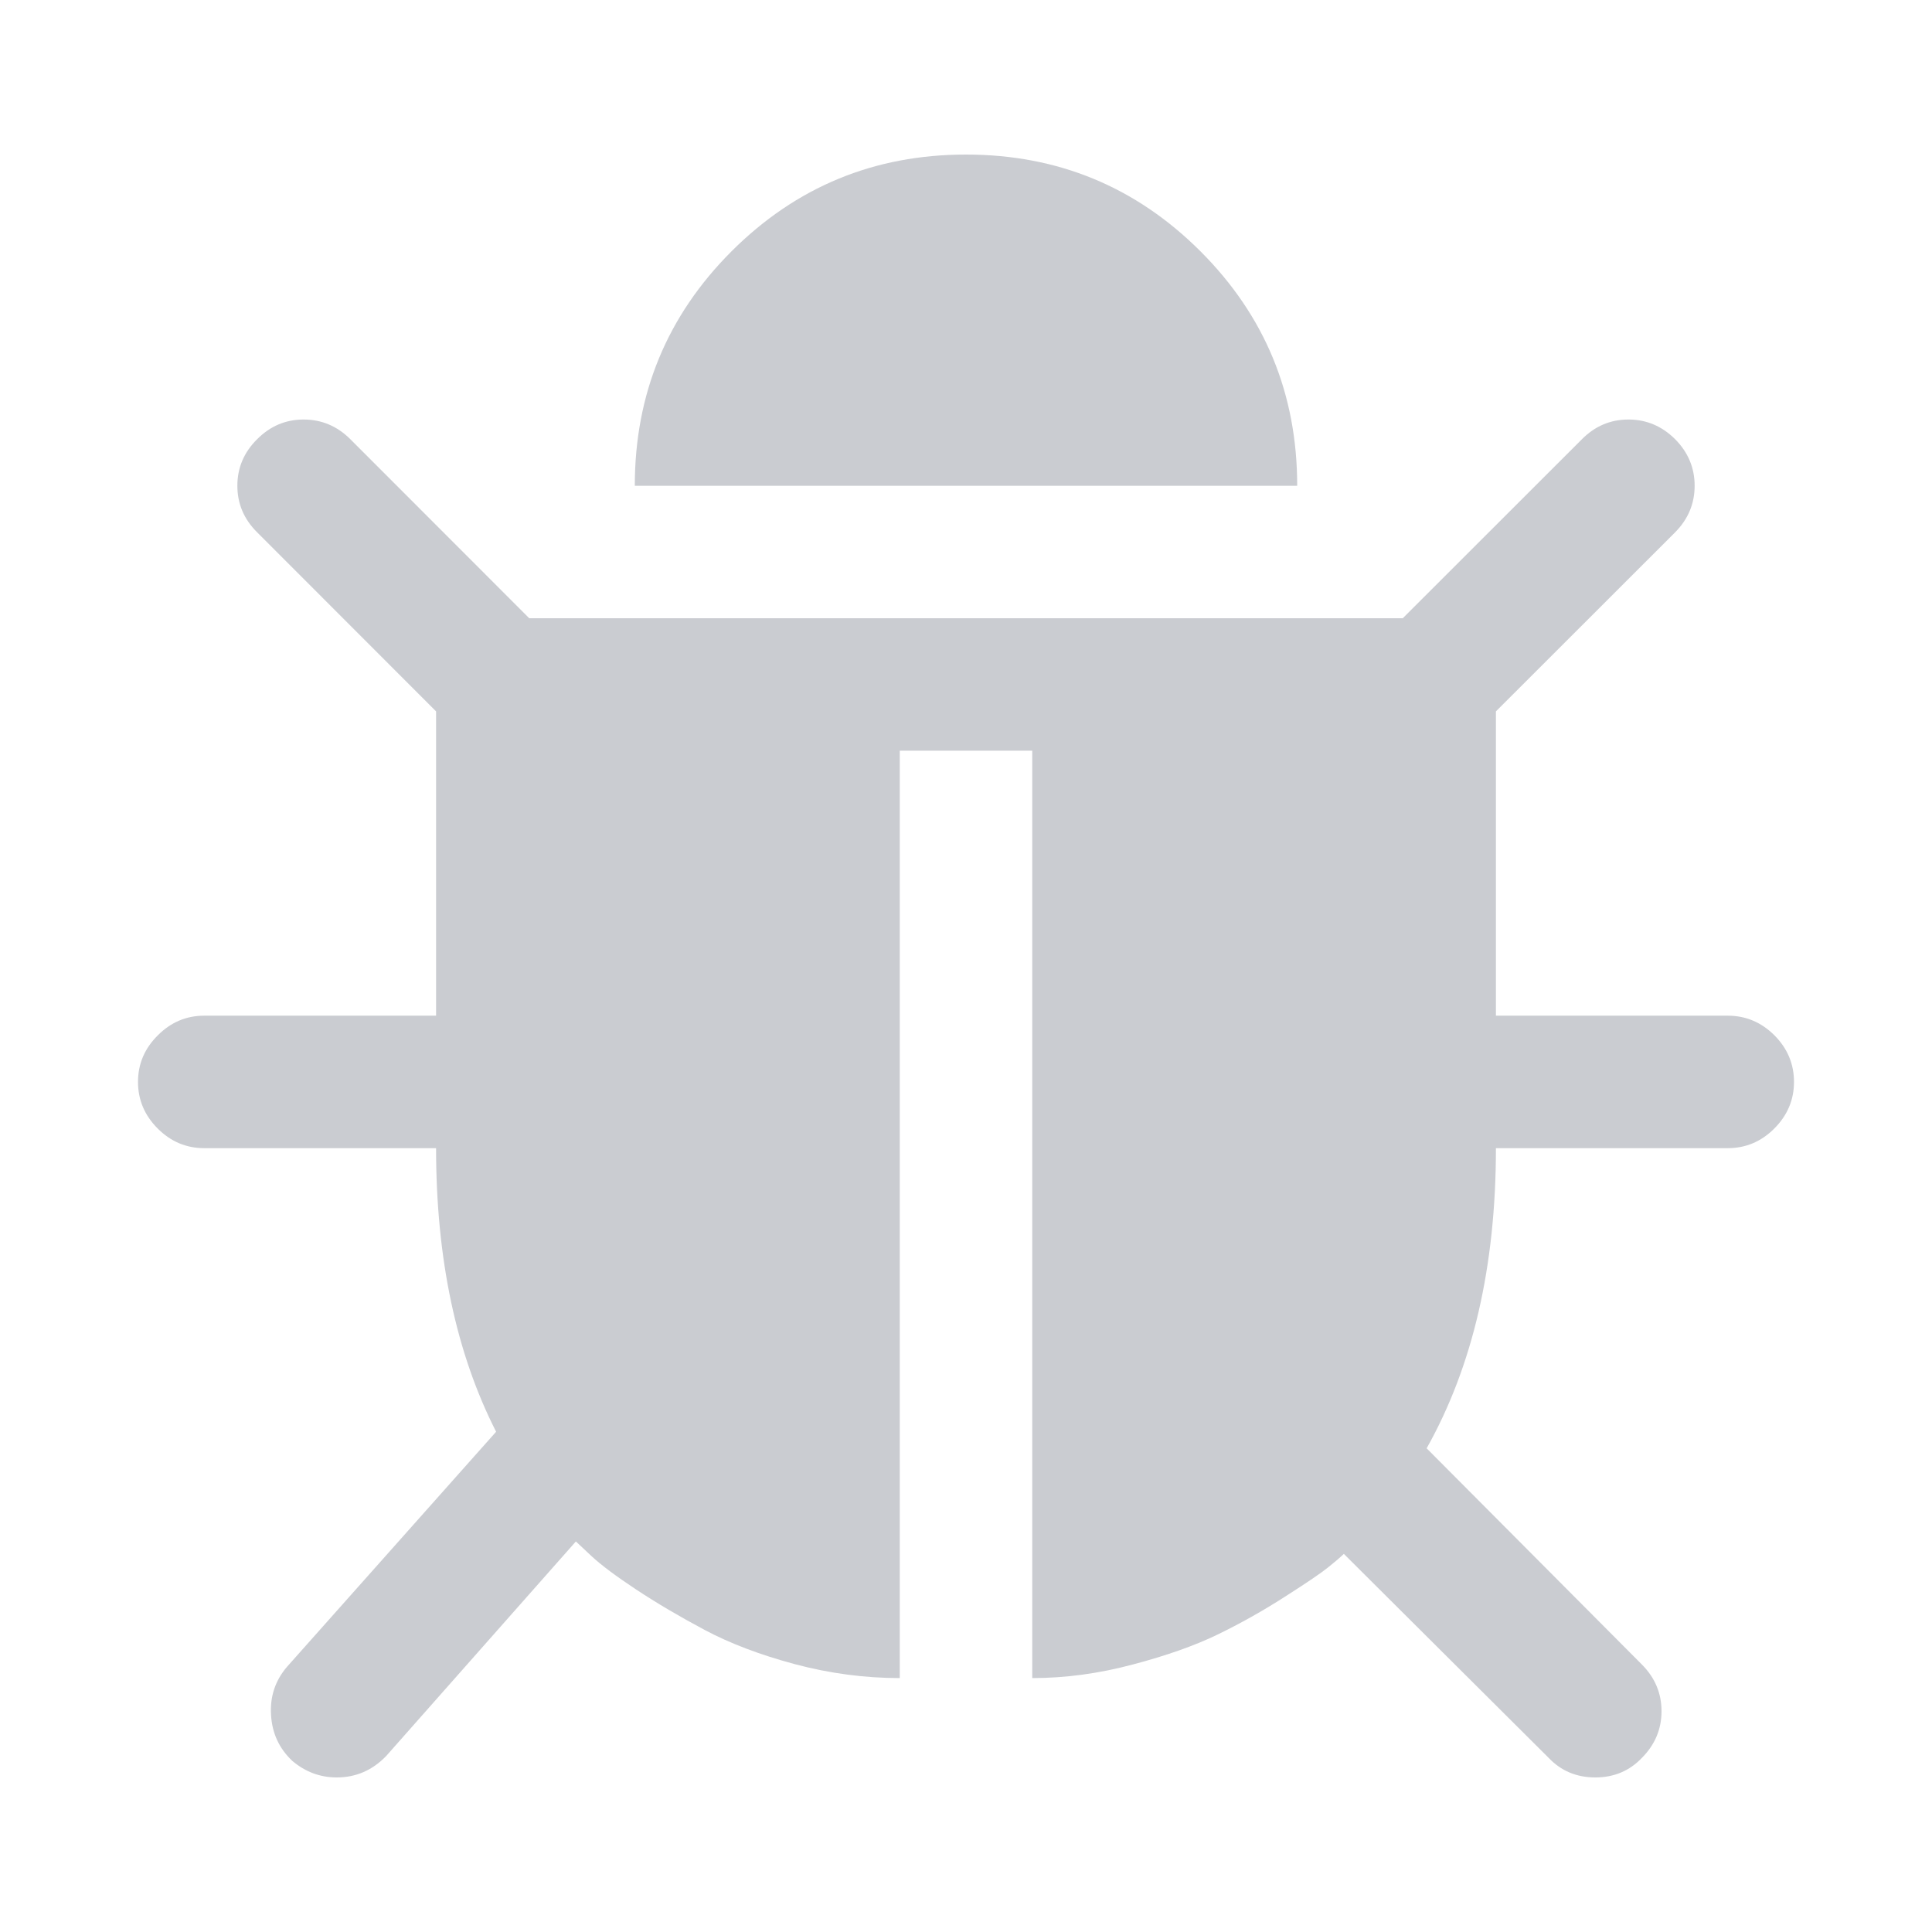
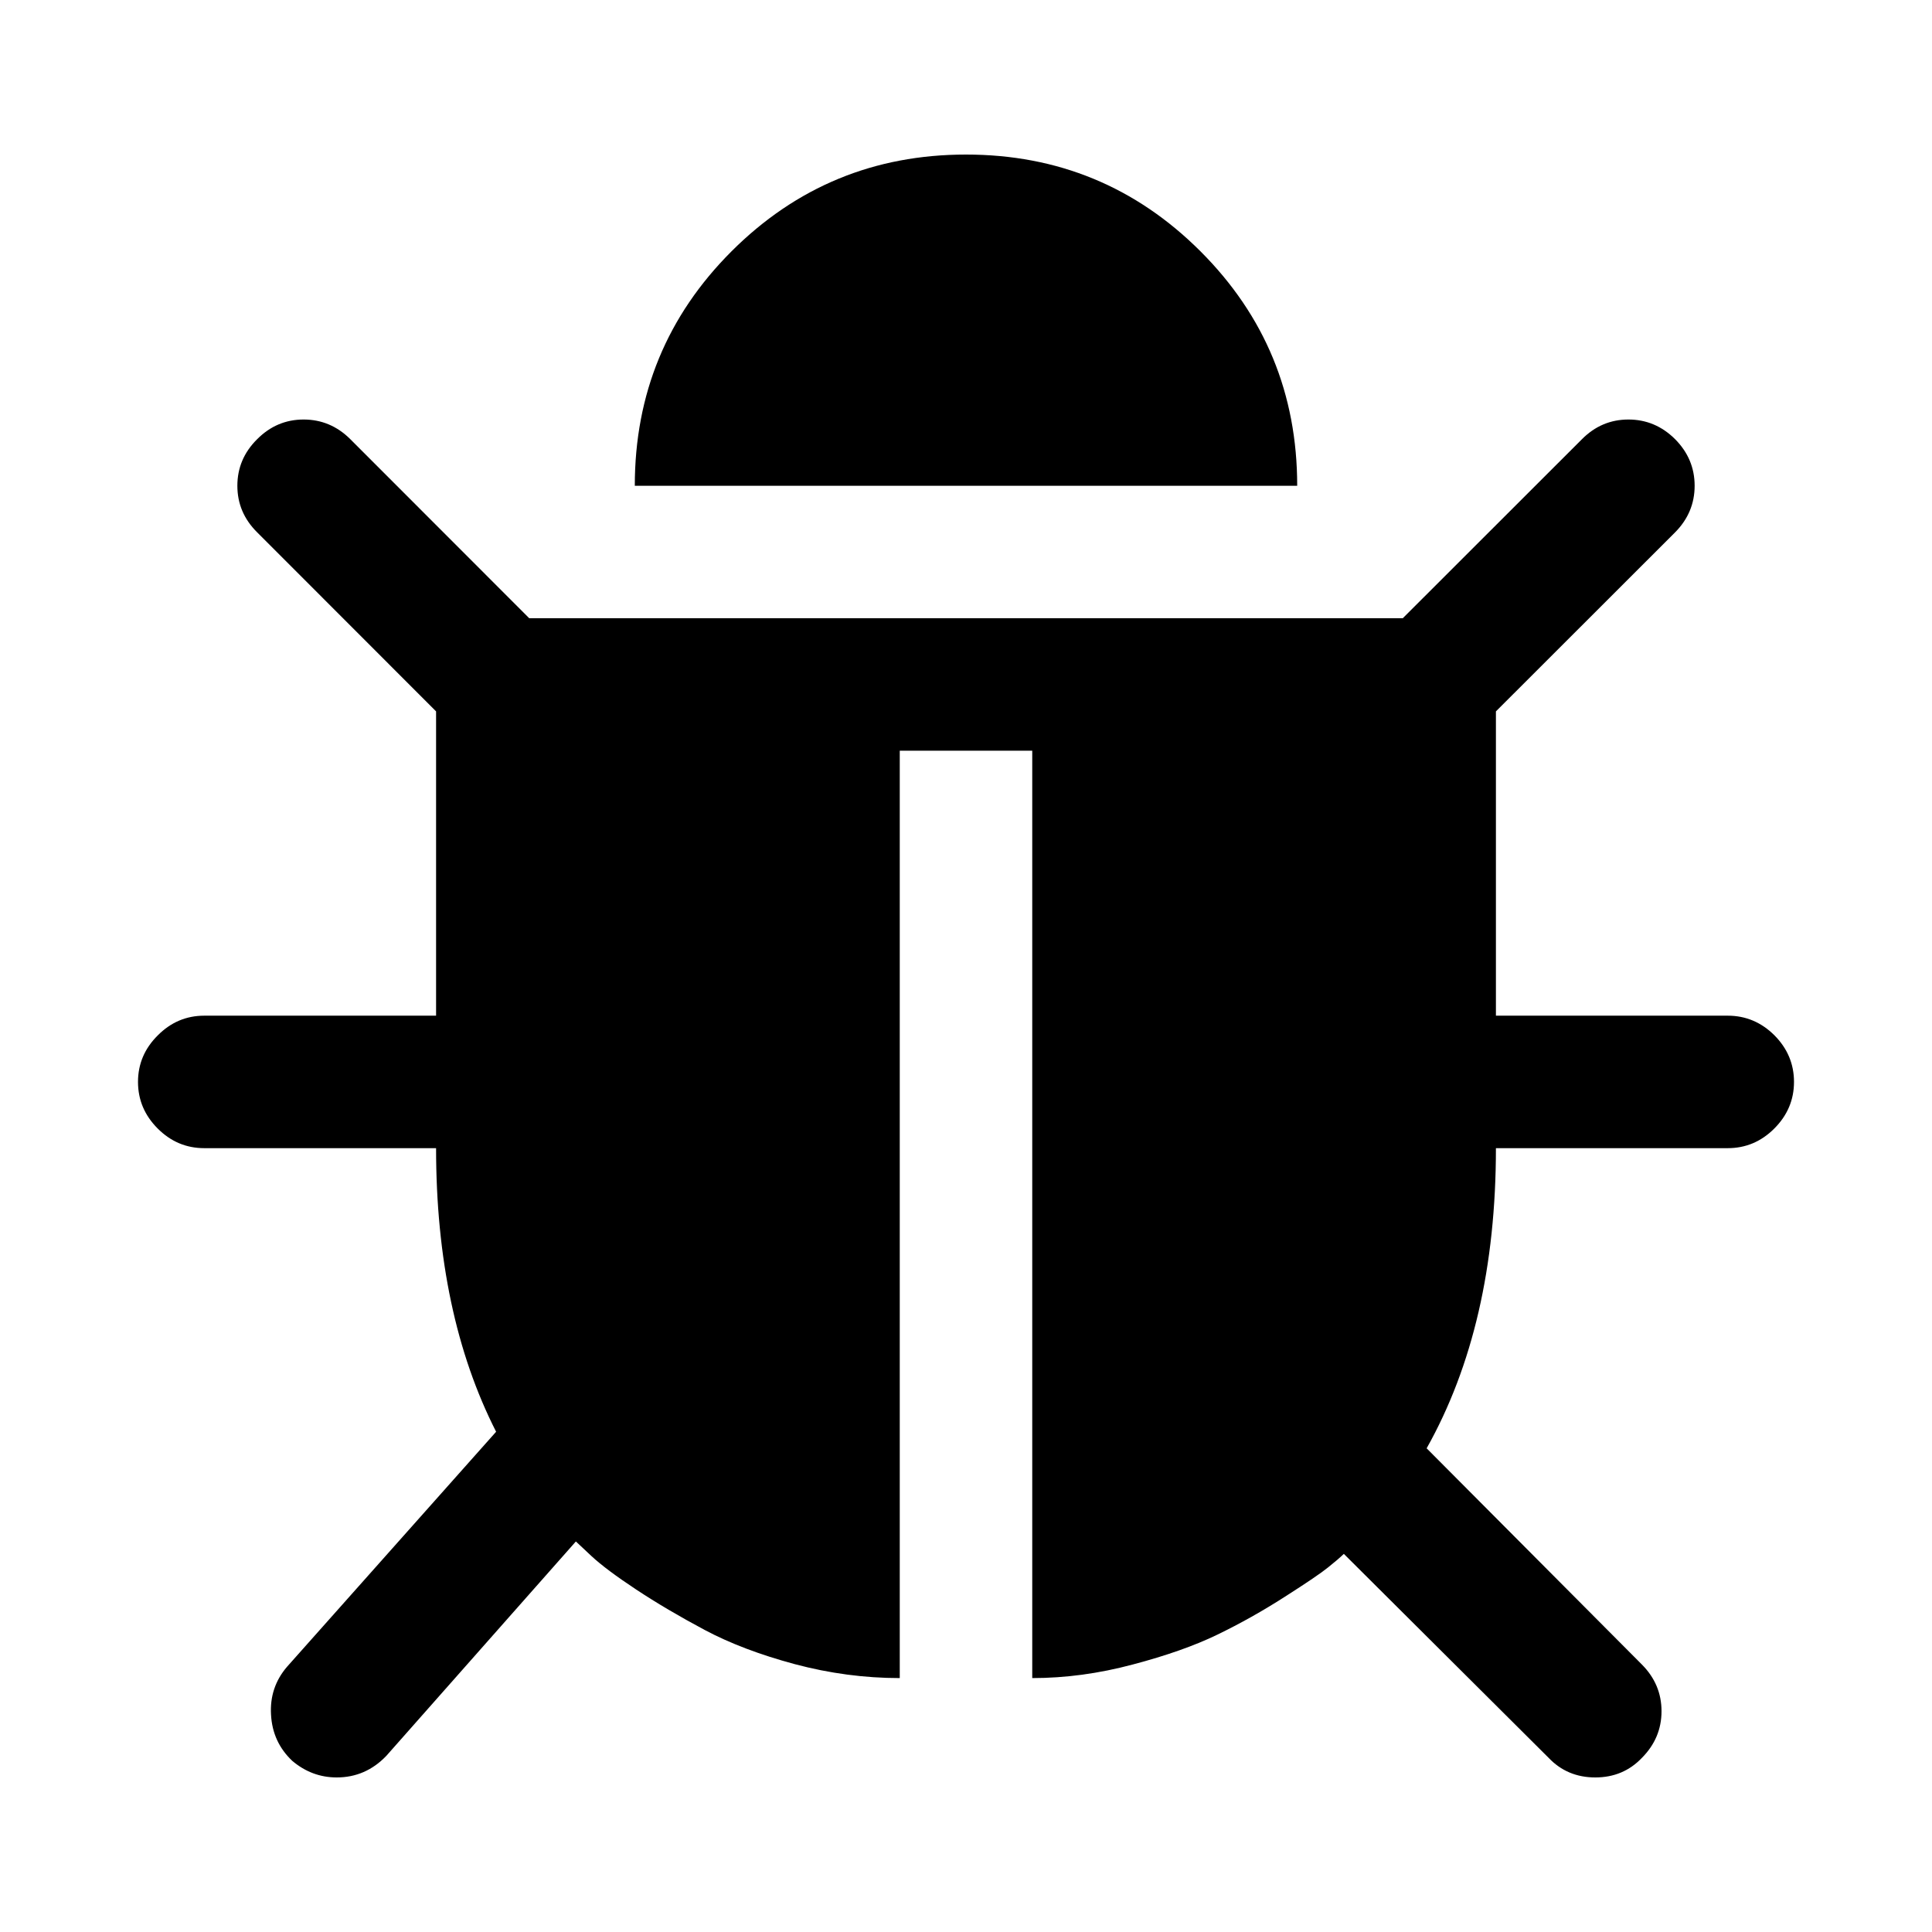
- <svg xmlns="http://www.w3.org/2000/svg" fill="#caccd1" role="img" focusable="false" aria-hidden="true" viewBox="0 0 14 14">
+ <svg xmlns="http://www.w3.org/2000/svg" role="img" focusable="false" aria-hidden="true" viewBox="0 0 14 14">
  <path d="M 13,7.84 Q 13,8.035 12.857,8.178 12.715,8.32 12.52,8.32 h -1.68 q 0,1.282 -0.502,2.175 l 1.56,1.567 Q 12.04,12.205 12.04,12.4 q 0,0.195 -0.142,0.338 -0.135,0.142 -0.338,0.142 -0.203,0 -0.338,-0.142 L 9.738,11.26 Q 9.7,11.297 9.625,11.357 9.55,11.418 9.31,11.571 9.07,11.725 8.822,11.845 8.575,11.965 8.207,12.062 7.84,12.16 7.48,12.16 V 5.44 H 6.52 v 6.72 Q 6.138,12.16 5.759,12.059 5.38,11.957 5.106,11.811 4.832,11.665 4.611,11.519 4.39,11.373 4.285,11.275 L 4.173,11.17 2.8,12.723 Q 2.65,12.88 2.44,12.88 2.26,12.88 2.118,12.76 1.975,12.625 1.964,12.426 1.952,12.227 2.08,12.078 L 3.595,10.375 Q 3.16,9.52 3.16,8.32 H 1.48 Q 1.285,8.32 1.143,8.178 1,8.035 1,7.84 1,7.645 1.143,7.503 1.285,7.36 1.48,7.36 H 3.16 V 5.155 L 1.863,3.857 Q 1.72,3.715 1.72,3.52 1.72,3.325 1.863,3.183 2.005,3.04 2.2,3.04 q 0.195,0 0.338,0.142 L 3.835,4.48 h 6.33 L 11.463,3.183 Q 11.605,3.04 11.8,3.04 q 0.195,0 0.338,0.142 Q 12.28,3.325 12.28,3.52 q 0,0.195 -0.142,0.338 L 10.84,5.155 V 7.36 h 1.68 q 0.195,0 0.338,0.142 Q 13,7.645 13,7.84 z M 9.4,3.52 H 4.6 Q 4.6,2.522 5.301,1.821 6.003,1.12 7,1.12 7.997,1.12 8.699,1.821 9.4,2.522 9.4,3.52 z" />
</svg>
